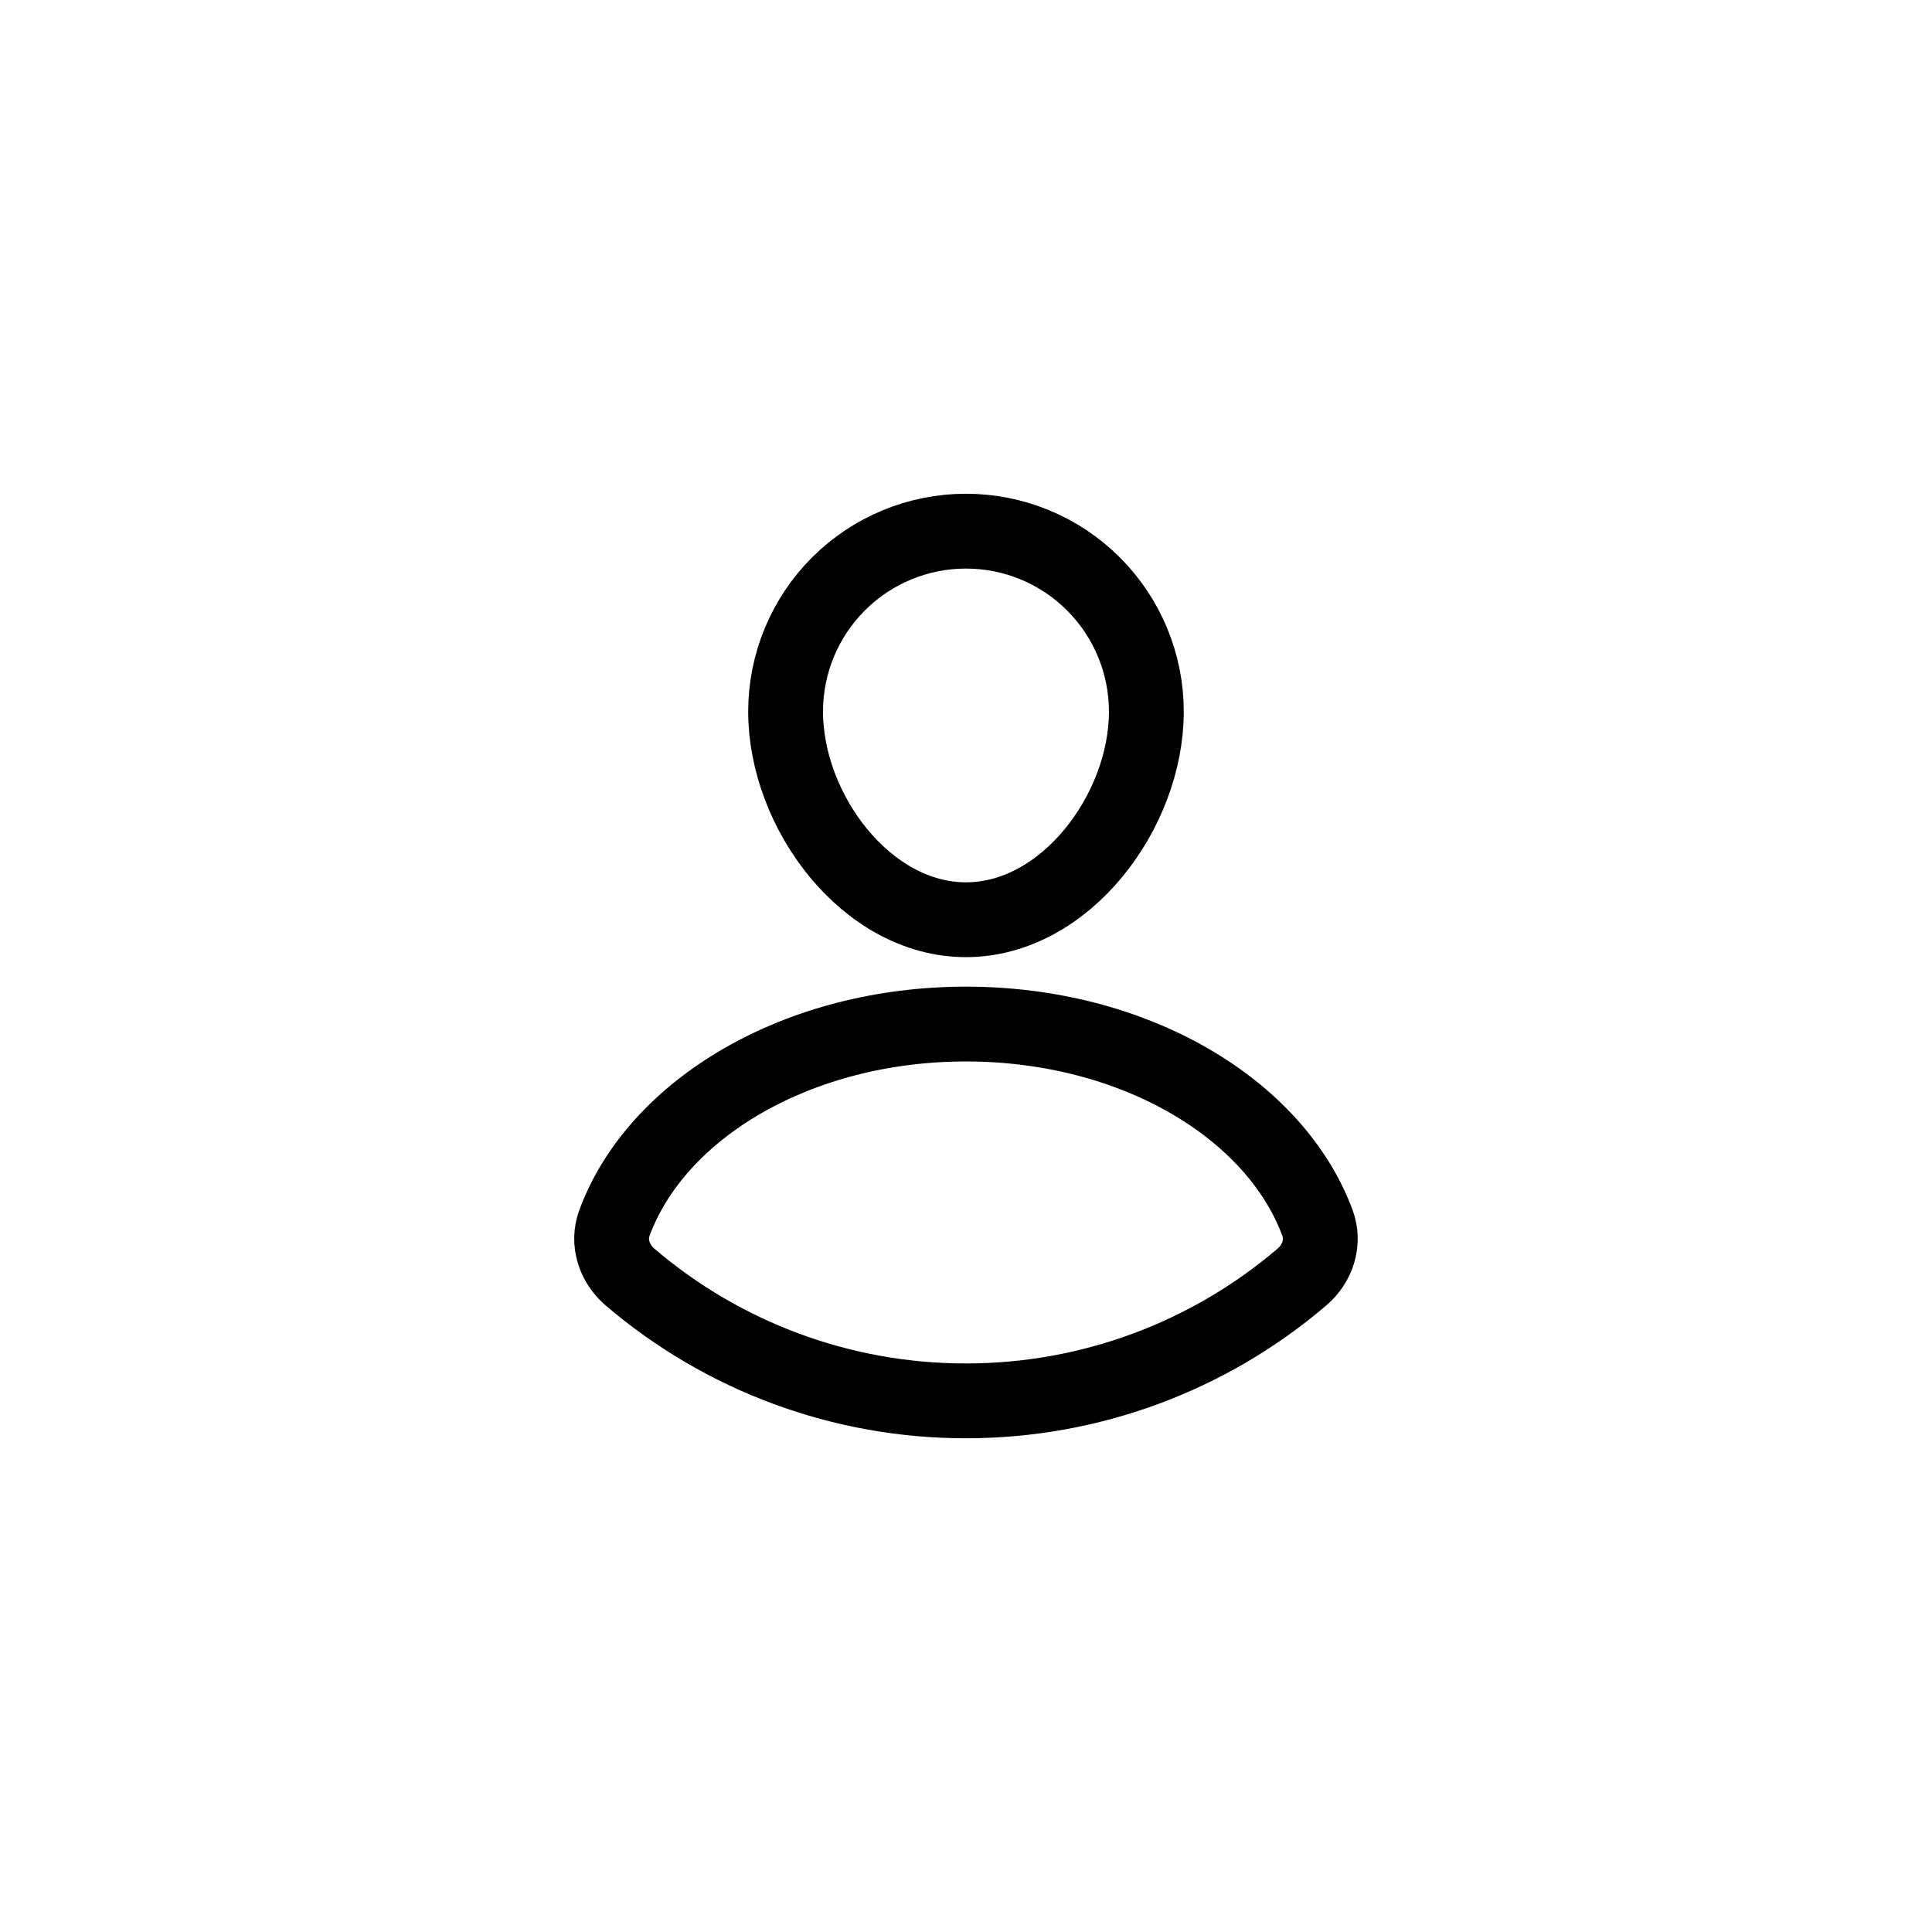
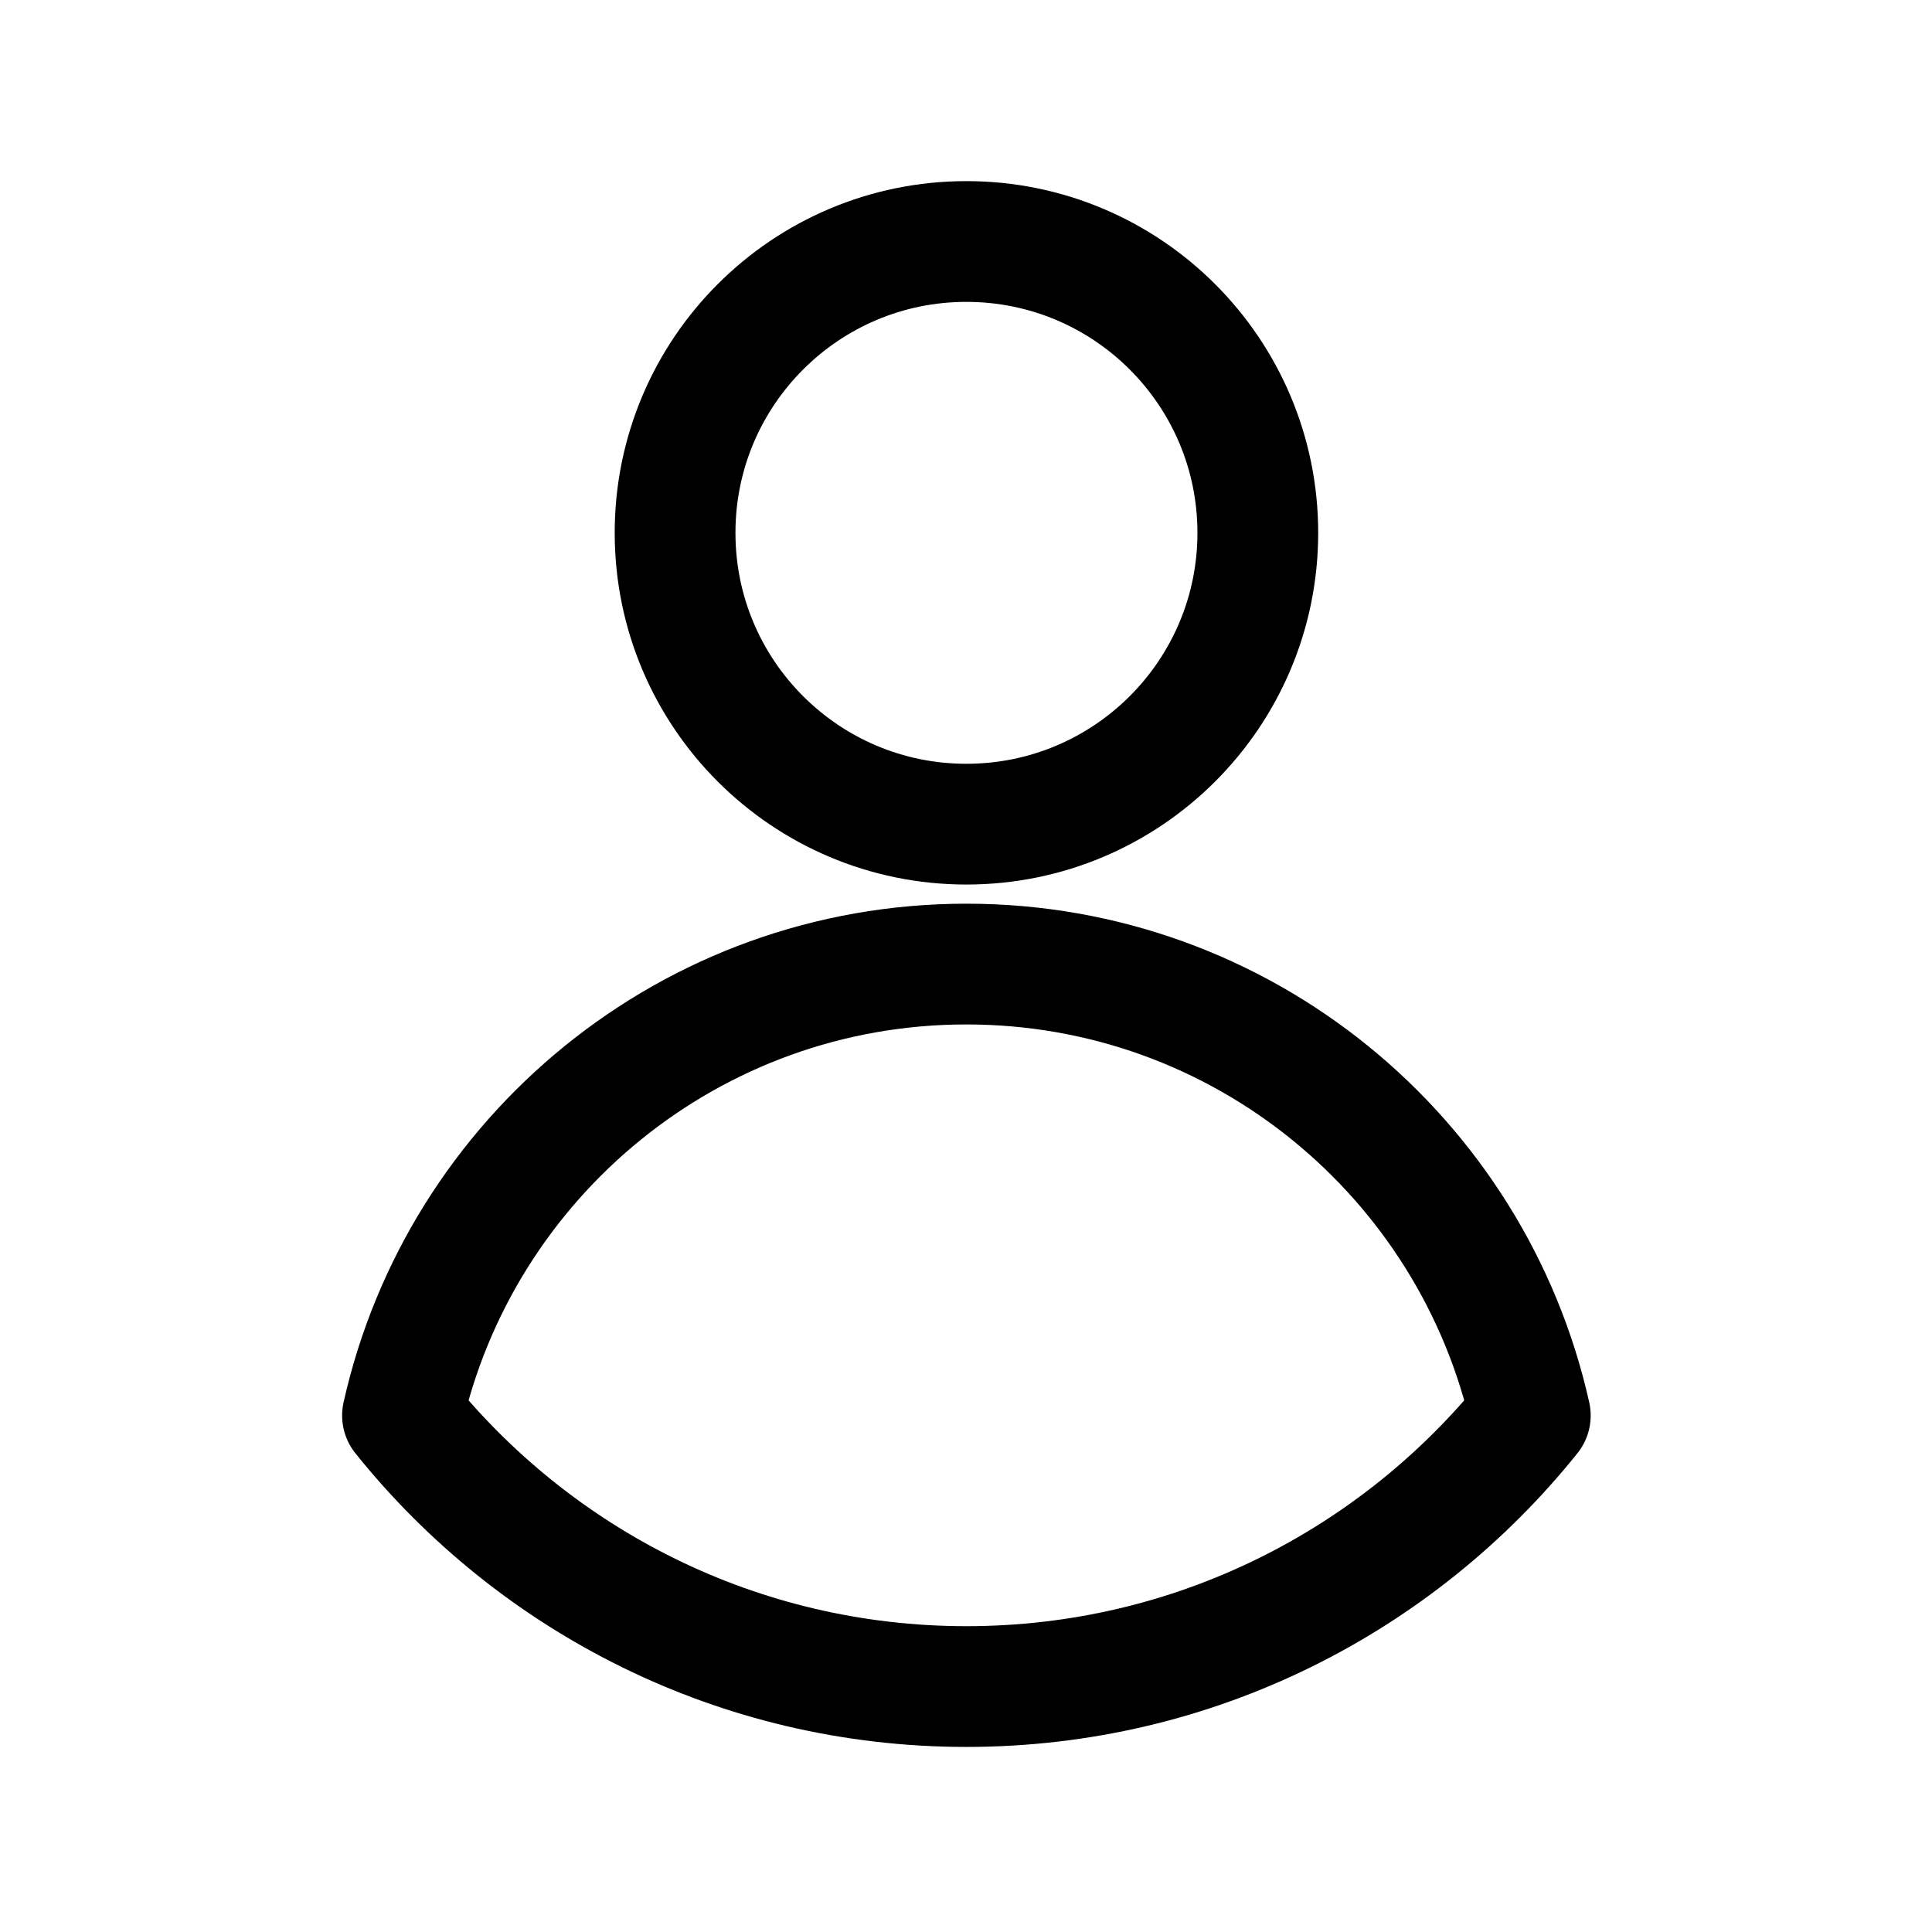
- <svg xmlns="http://www.w3.org/2000/svg" width="40" height="40" viewBox="0 0 40 40" fill="none">
-   <path d="M16.265 14.732C16.265 13.741 16.658 12.791 17.358 12.091C18.059 11.39 19.009 10.997 19.999 10.997C20.99 10.997 21.94 11.39 22.64 12.091C23.34 12.791 23.734 13.741 23.734 14.732C23.734 16.794 22.062 19.042 19.999 19.042C17.937 19.042 16.265 16.794 16.265 14.732Z" stroke="currentColor" stroke-width="1.549" stroke-linecap="round" stroke-linejoin="round" />
-   <path d="M20 29.003C22.559 29.005 25.026 28.09 26.959 26.436C27.283 26.159 27.425 25.718 27.277 25.319C26.396 22.946 23.475 21.202 20 21.202C16.524 21.202 13.598 22.947 12.721 25.32C12.574 25.719 12.716 26.158 13.038 26.435C14.971 28.09 17.439 29.006 20 29.003Z" stroke="currentColor" stroke-width="1.549" stroke-linecap="round" stroke-linejoin="round" />
+ <svg xmlns="http://www.w3.org/2000/svg" width="24" height="24" viewBox="0 0 24 24" fill="none" stroke="currentColor" stroke-width="1.5" stroke-linejoin="round">
+   <path d="M12.005 20.951C14.839 20.951 17.365 19.635 19.01 17.584C18.293 14.375 15.43 11.976 12.005 11.976C8.58 11.976 5.717 14.375 5 17.584C6.645 19.635 9.17 20.951 12.005 20.951Z" />
+   <path d="M15.625 6.619C15.625 8.618 14.004 10.238 12.005 10.238C10.006 10.238 8.386 8.618 8.386 6.619C8.386 4.621 10.006 3 12.005 3C14.004 3 15.625 4.621 15.625 6.619Z" />
</svg>
